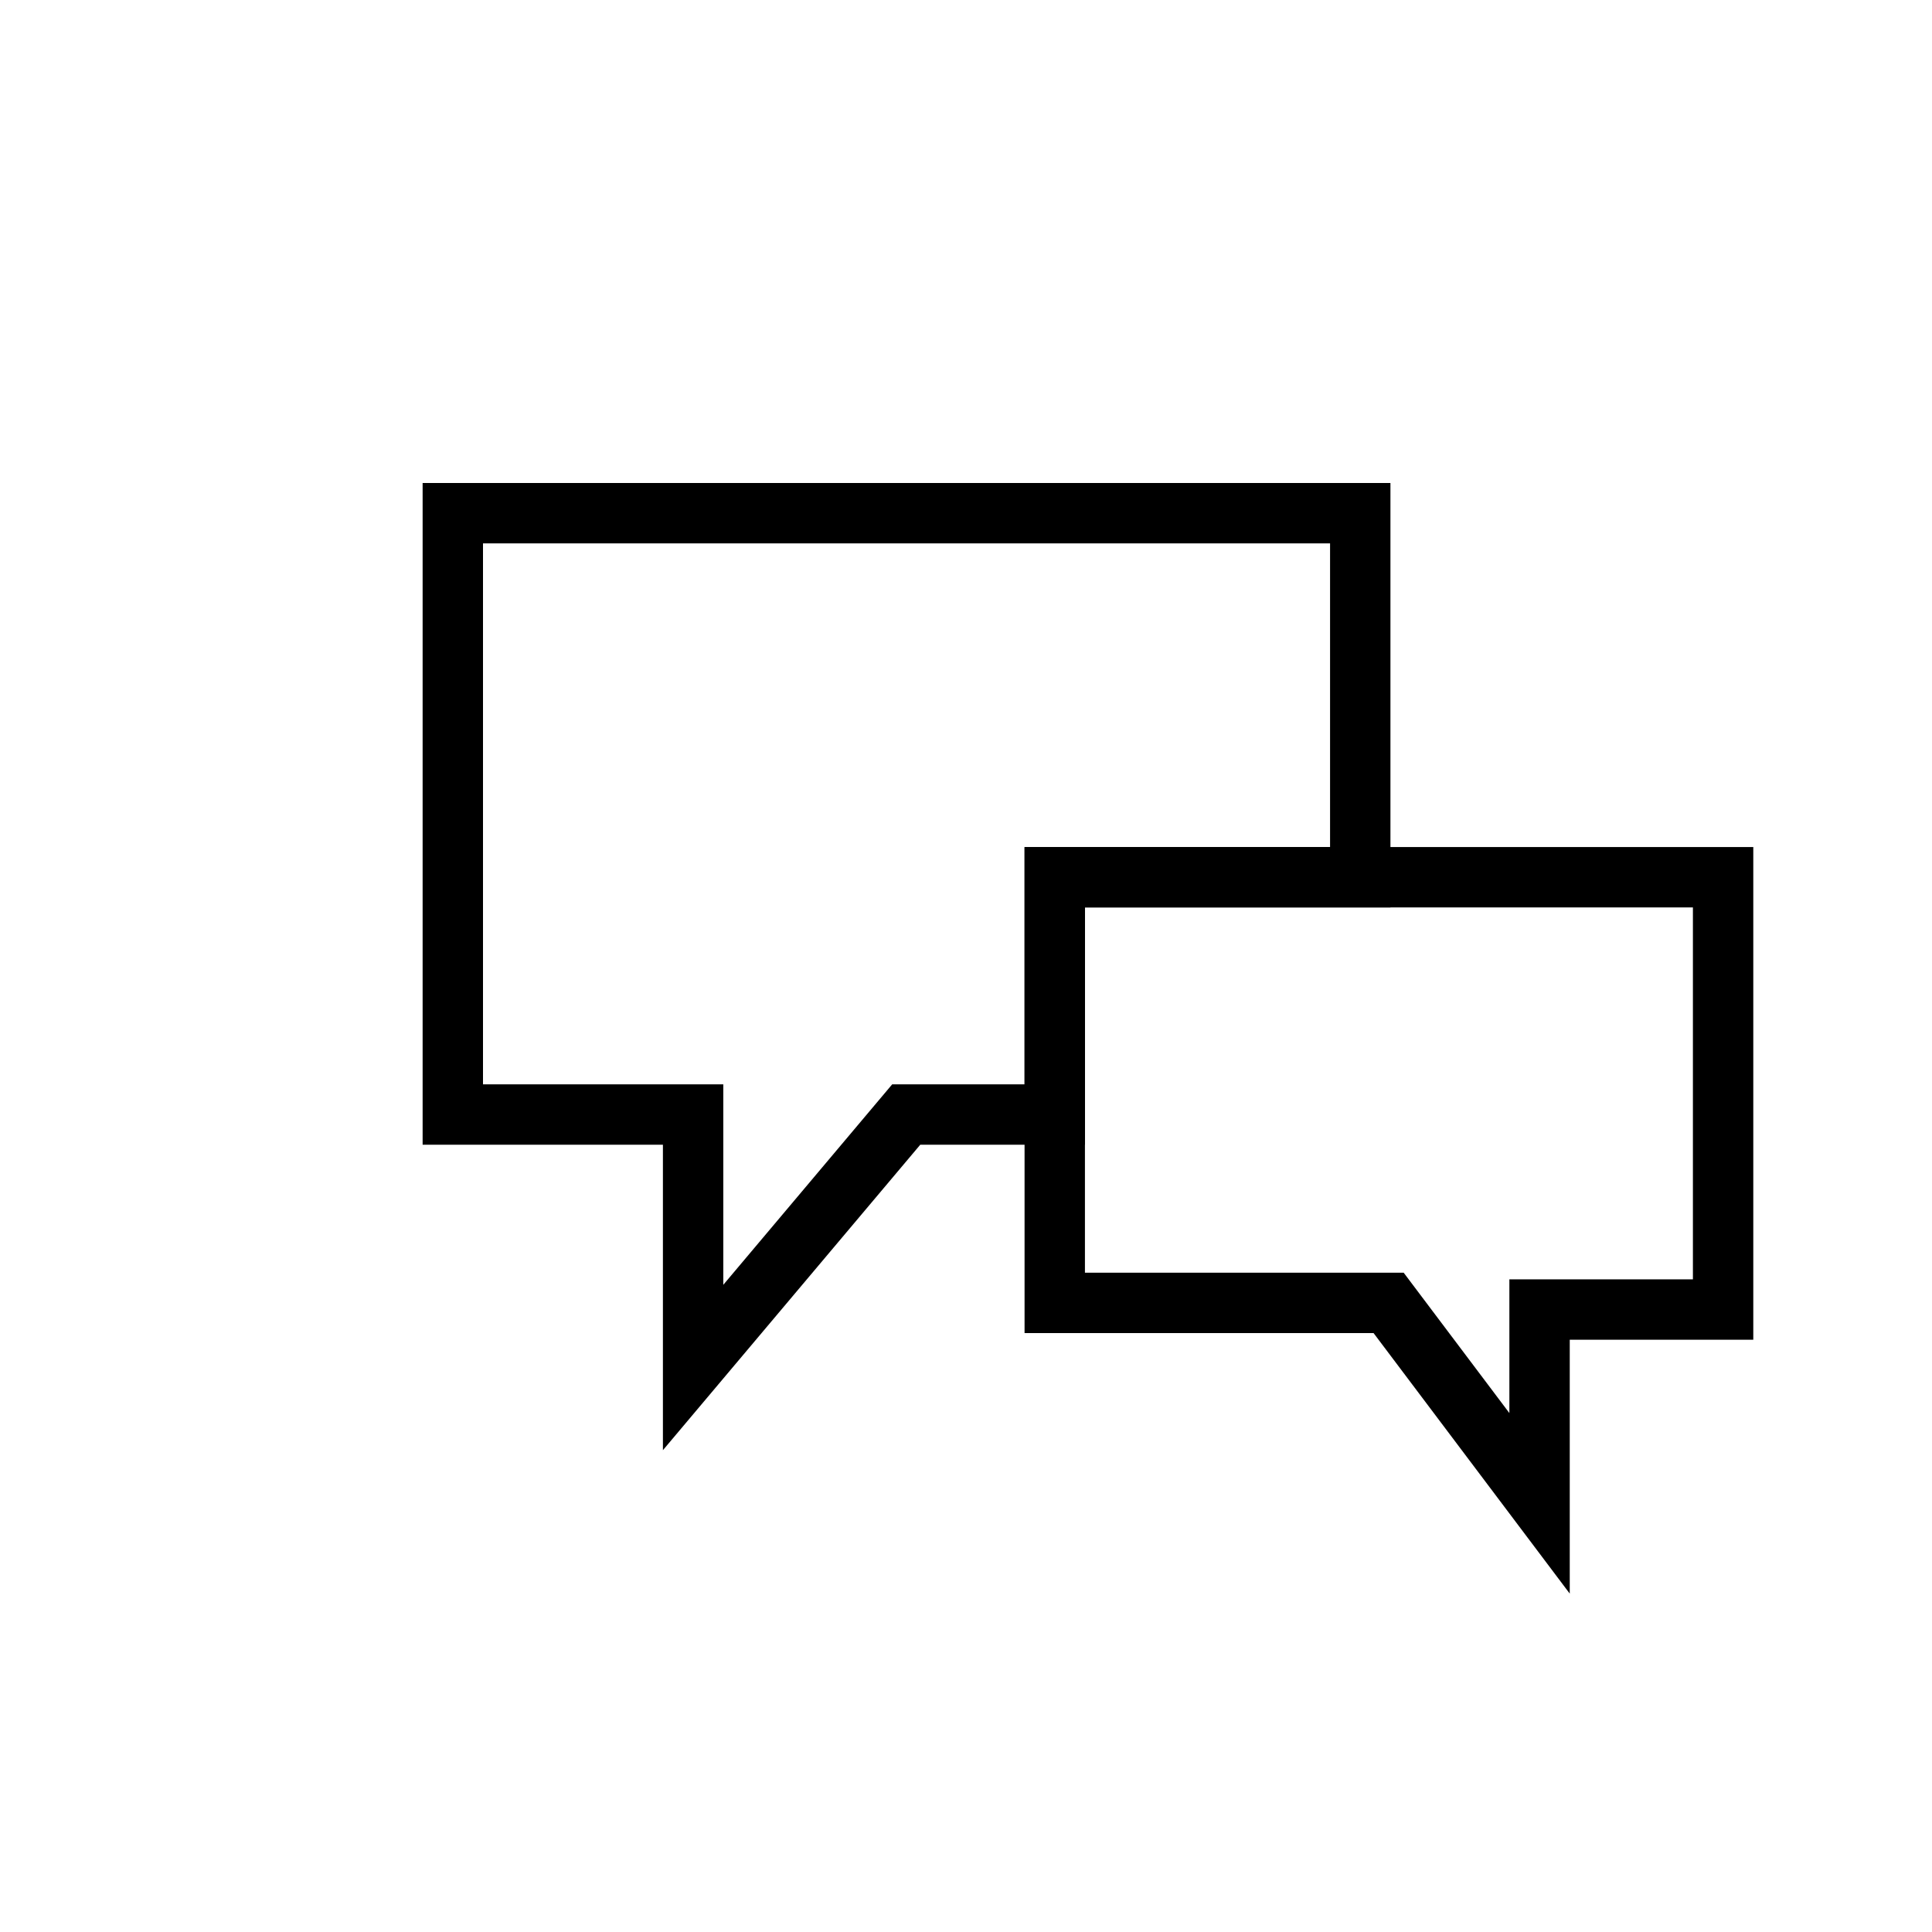
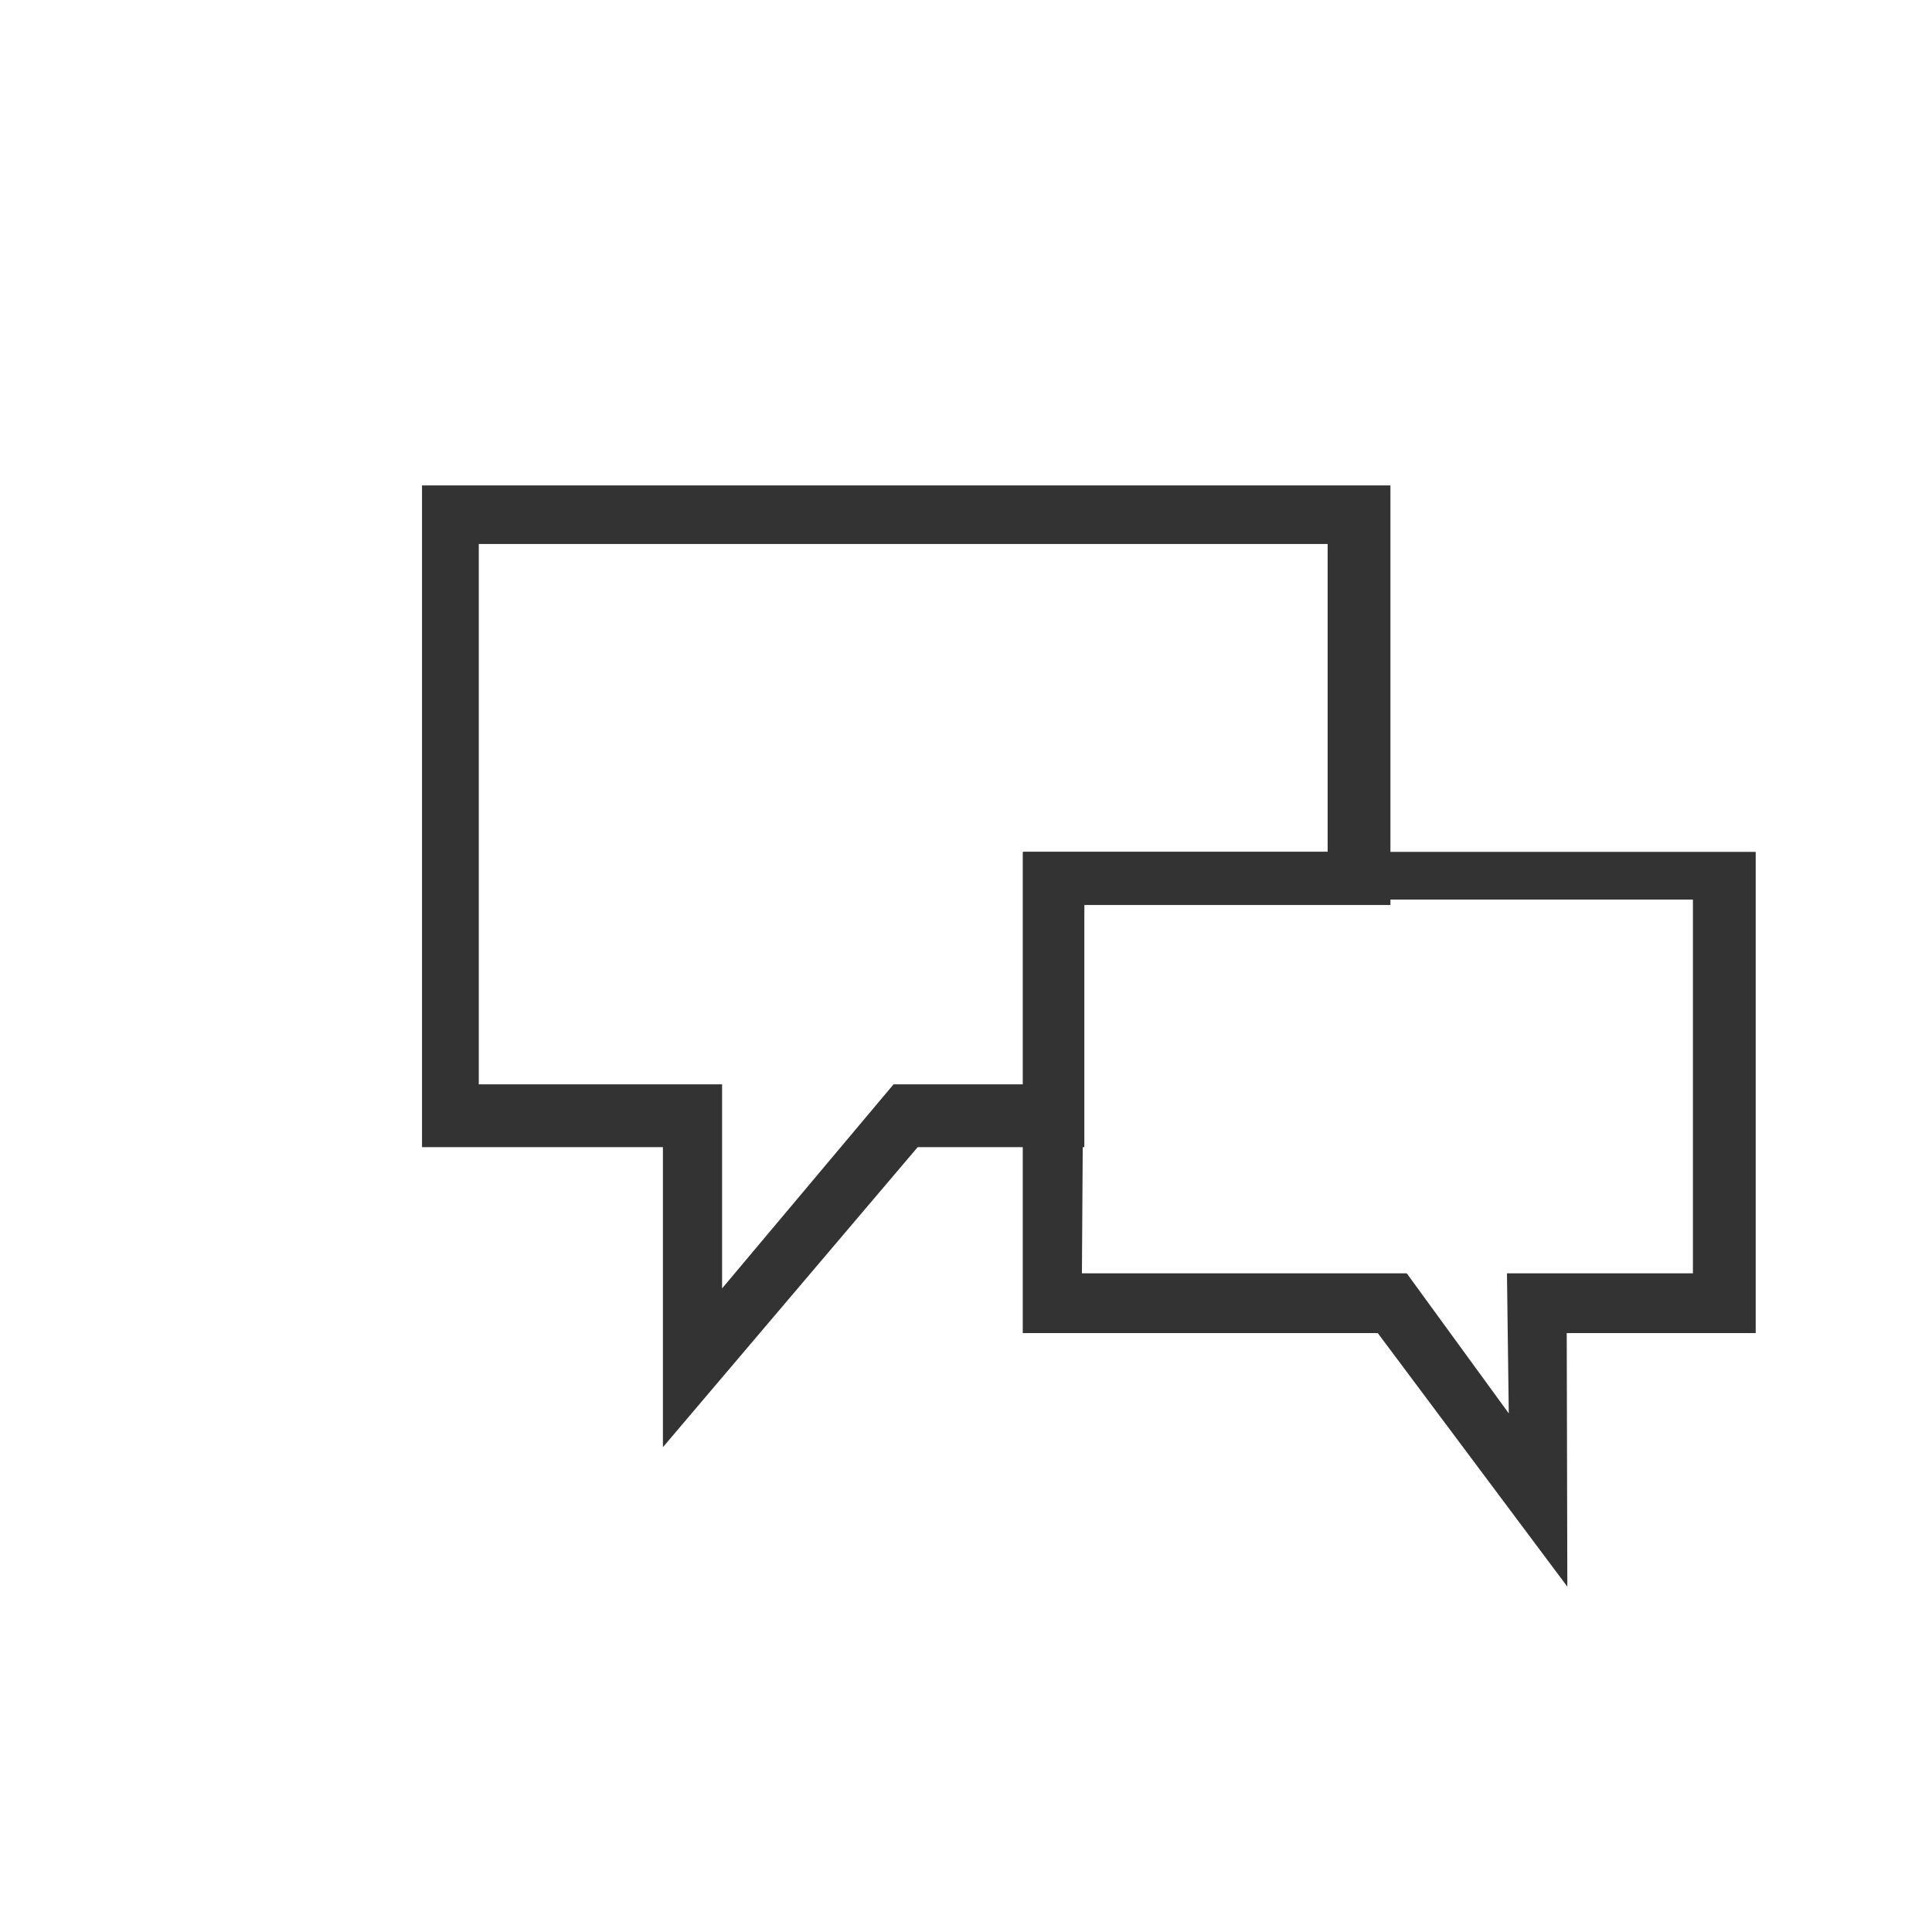
- <svg xmlns="http://www.w3.org/2000/svg" id="ic-memo" data-name="ic-memo" viewBox="0 0 32 32">
+ <svg xmlns="http://www.w3.org/2000/svg" id="_レイヤー_16" data-name="レイヤー 16" viewBox="0 0 32 32">
  <defs>
    <style>
-       .ic-memo-svg {
-         fill: none;
-         stroke: currentColor;
-         stroke-miterlimit: 10;
+       .cls-1 {
+         fill: #333;
      }
    </style>
  </defs>
-   <polygon class="ic-memo-svg" points="7.5 8.5 7.5 18.46 11.48 18.46 11.48 22.65 15.01 18.46 17.47 18.46 17.47 14.53 22.53 14.53 22.53 8.5 7.5 8.5" />
-   <polygon class="ic-memo-svg" points="28.54 14.53 28.54 21.69 25.5 21.69 25.5 24.9 23 21.58 17.47 21.58 17.47 14.53 28.54 14.53" />
+   <path class="cls-1" d="M29.08,14.11v7.97h-3.13s.01,4.2.01,4.2l-3.14-4.2h-5.88v-7.97h12.13ZM17.96,14.9l-.04,6.19h5.38s1.69,2.32,1.69,2.32l-.03-2.32h3.08v-6.19h-10.09Z" />
+   <path class="cls-1" d="M23.03,8.04v10.96h-7.83l-4.22,4.97v-4.97h-3.99v-10.96h16.04ZM7.93,9.01v8.95h4.03v3.38s2.84-3.38,2.84-3.38h2.15v-3.85h5.04v-5.1H7.93ZM23.03,14.99h-5.07v4.01h5.07v-4.01Z" />
</svg>
